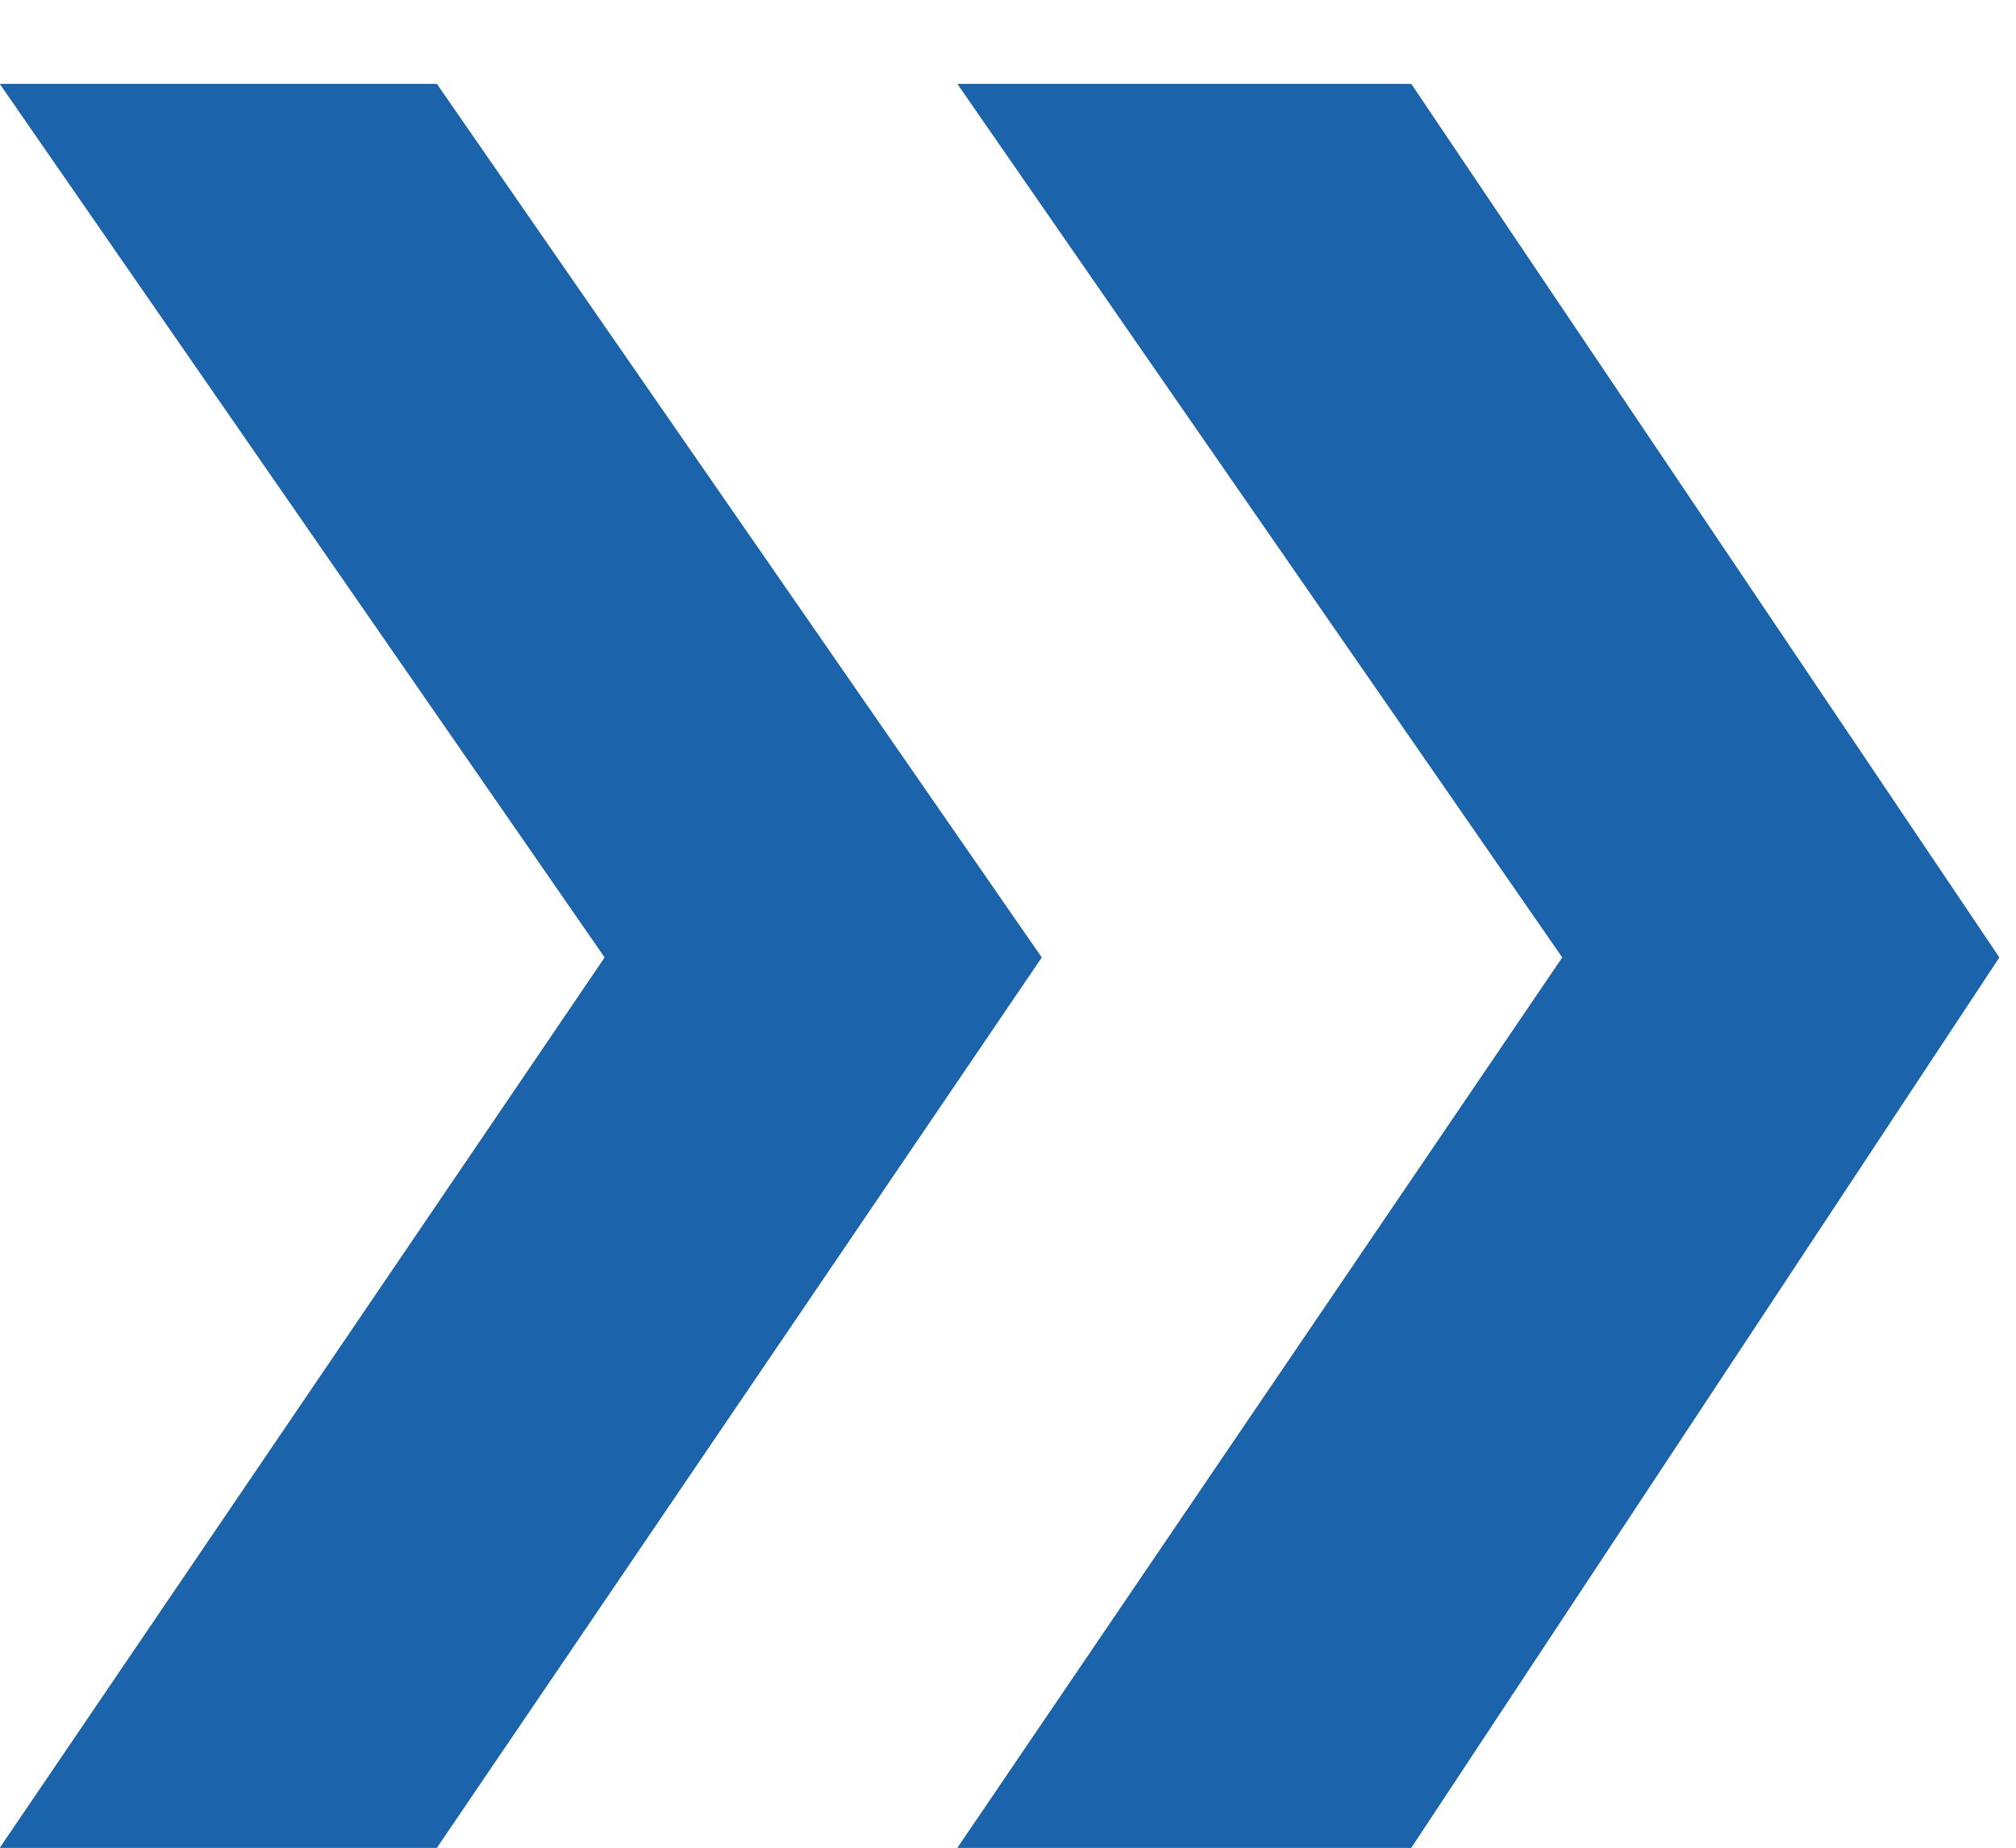
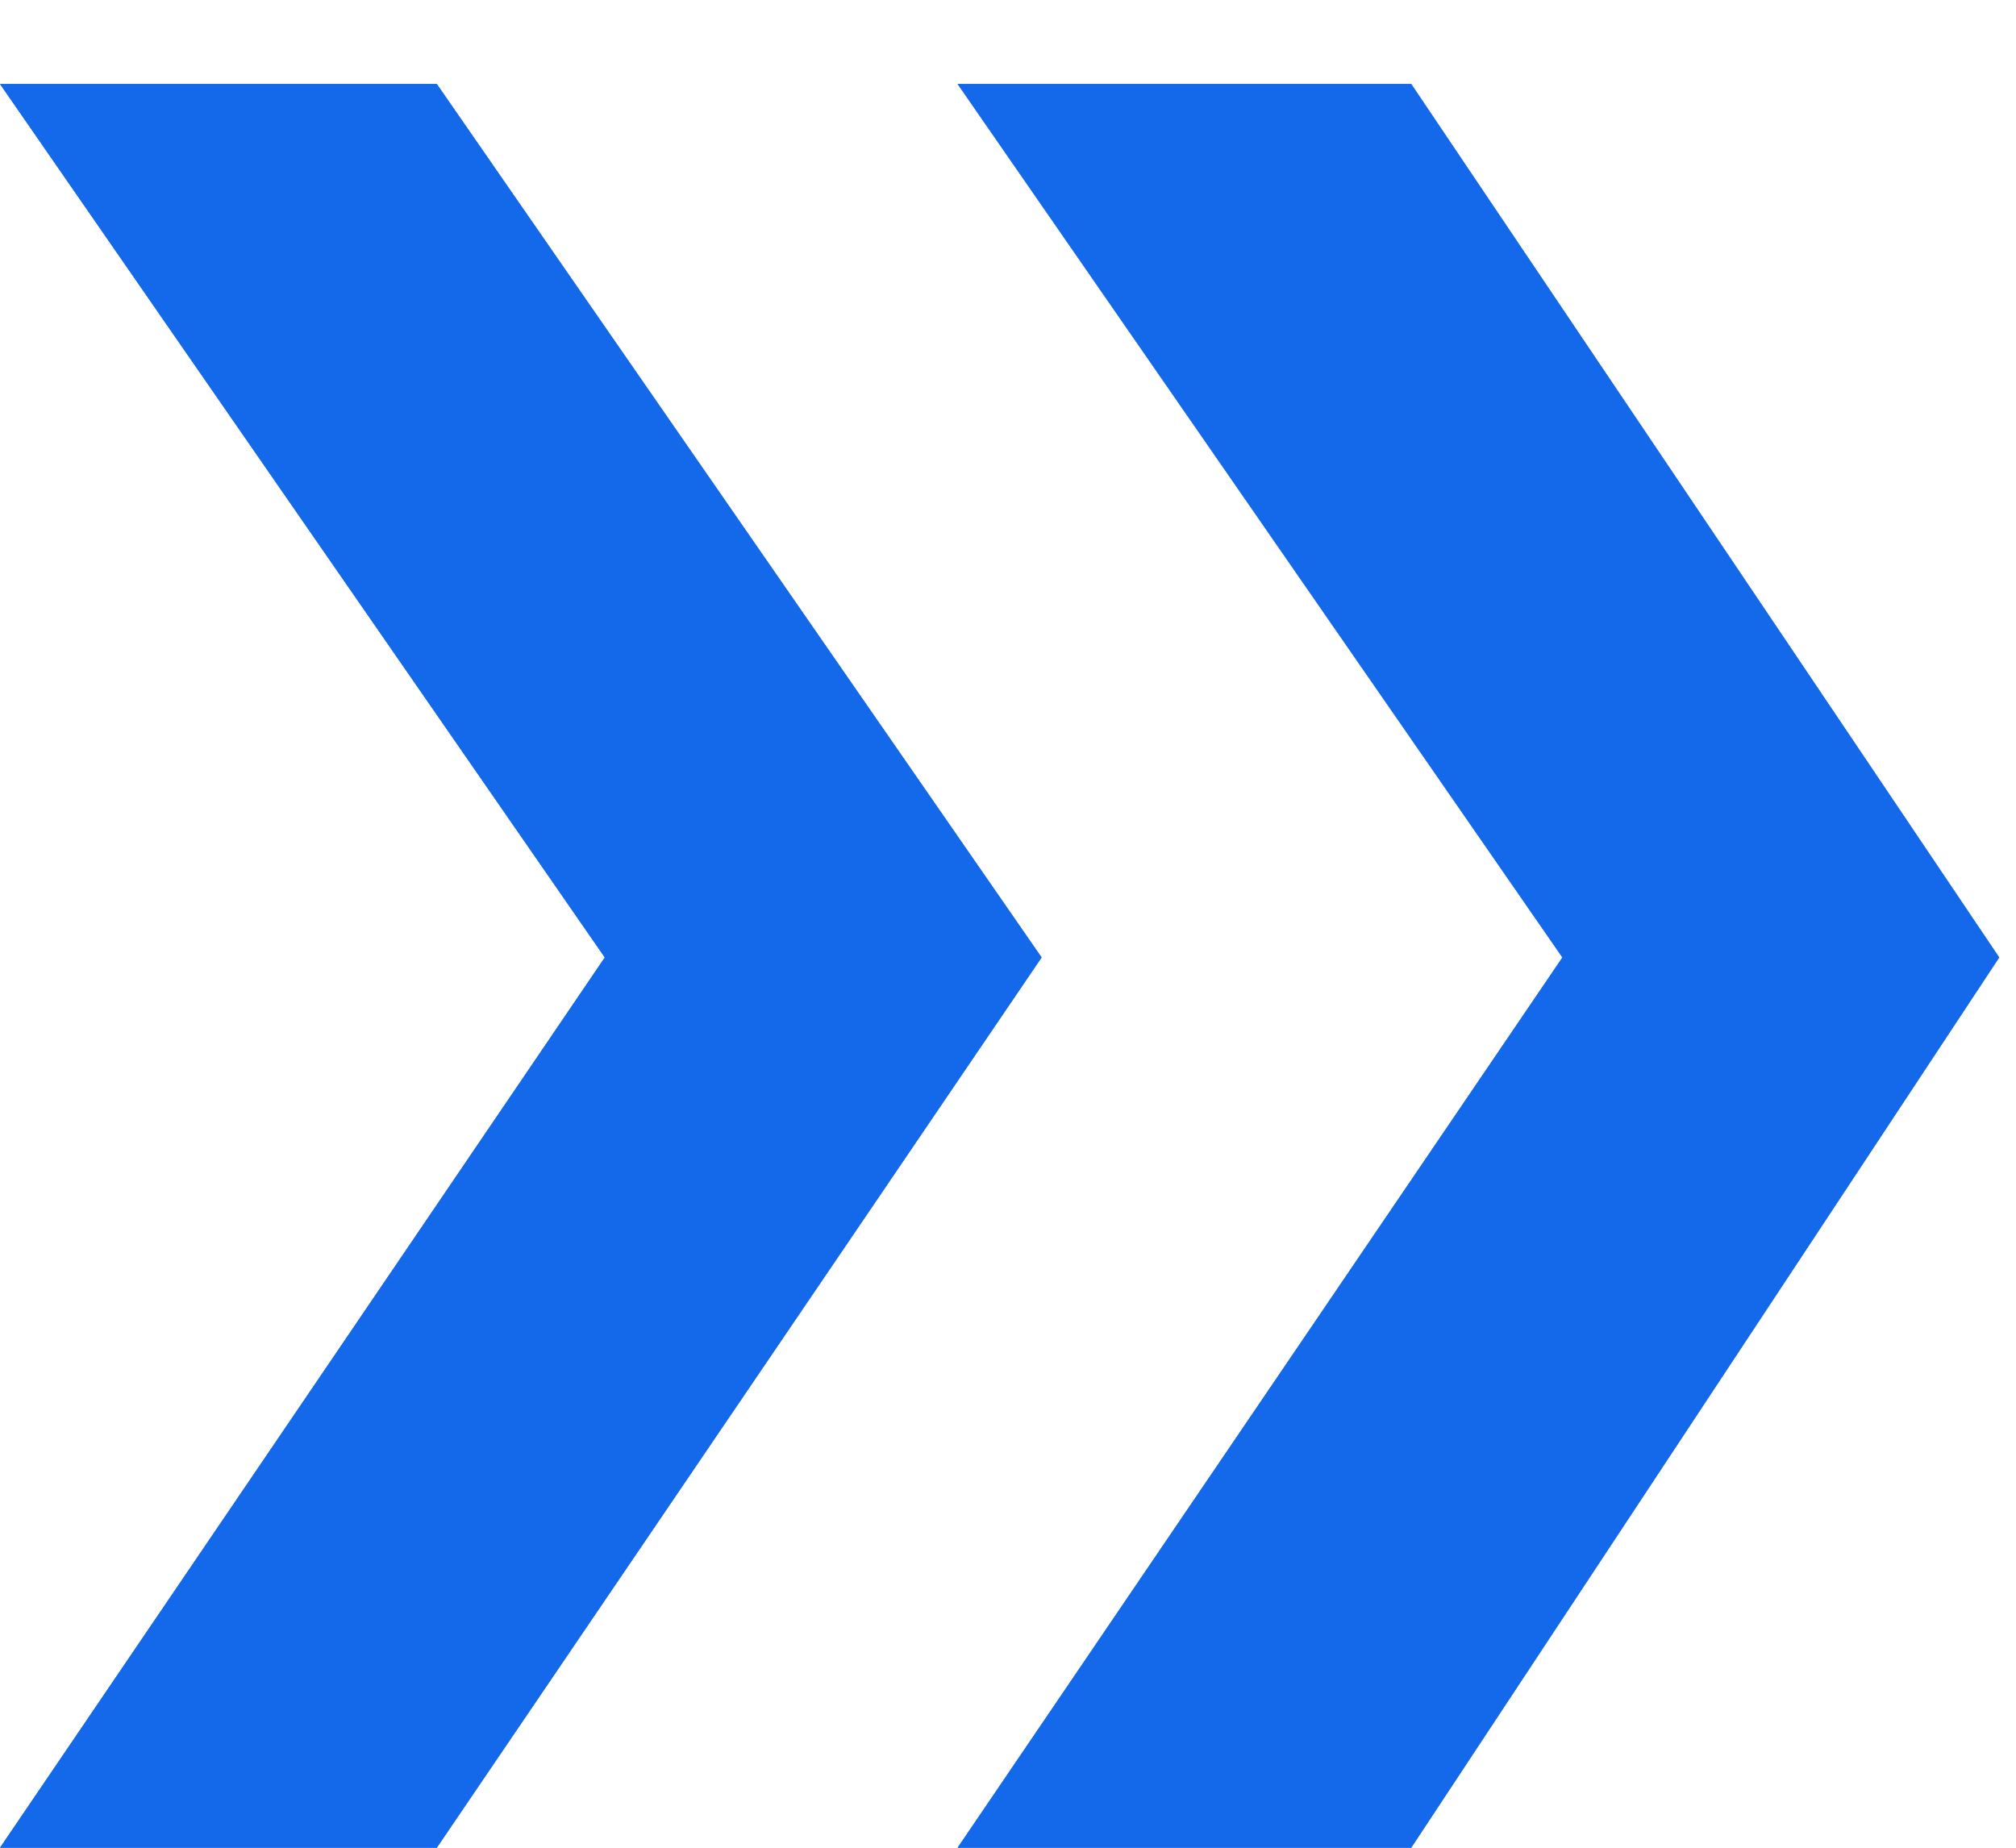
<svg xmlns="http://www.w3.org/2000/svg" version="1.1" id="Layer_1" x="0px" y="0px" viewBox="0 0 12 11" style="enable-background:new 0 0 12 11;" xml:space="preserve">
  <style type="text/css">
- 	.st0{fill:#1B63AA;}
+ 	.st0{fill:#1469EB;}
</style>
  <g id="XMLID_22_">
    <g id="XMLID_102_">
      <g id="XMLID_103_">
        <g id="XMLID_110_">
          <g id="XMLID_111_">
            <g id="XMLID_114_">
              <polygon id="XMLID_115_" class="st0" points="0,0.5 3.6,5.7 0,11 2.6,11 6.2,5.7 2.6,0.5       " />
            </g>
            <g id="XMLID_112_">
              <polygon id="XMLID_113_" class="st0" points="0,0.5 3.6,5.7 0,11 2.6,11 6.2,5.7 2.6,0.5       " />
            </g>
          </g>
        </g>
        <g id="XMLID_104_">
          <g id="XMLID_105_">
            <g id="XMLID_108_">
              <polygon id="XMLID_109_" class="st0" points="5.7,0.5 9.3,5.7 5.7,11 8.4,11 11.9,5.7 8.4,0.5       " />
            </g>
            <g id="XMLID_106_">
              <polygon id="XMLID_107_" class="st0" points="5.7,0.5 9.3,5.7 5.7,11 8.4,11 11.9,5.7 8.4,0.5       " />
            </g>
          </g>
        </g>
      </g>
    </g>
  </g>
</svg>
